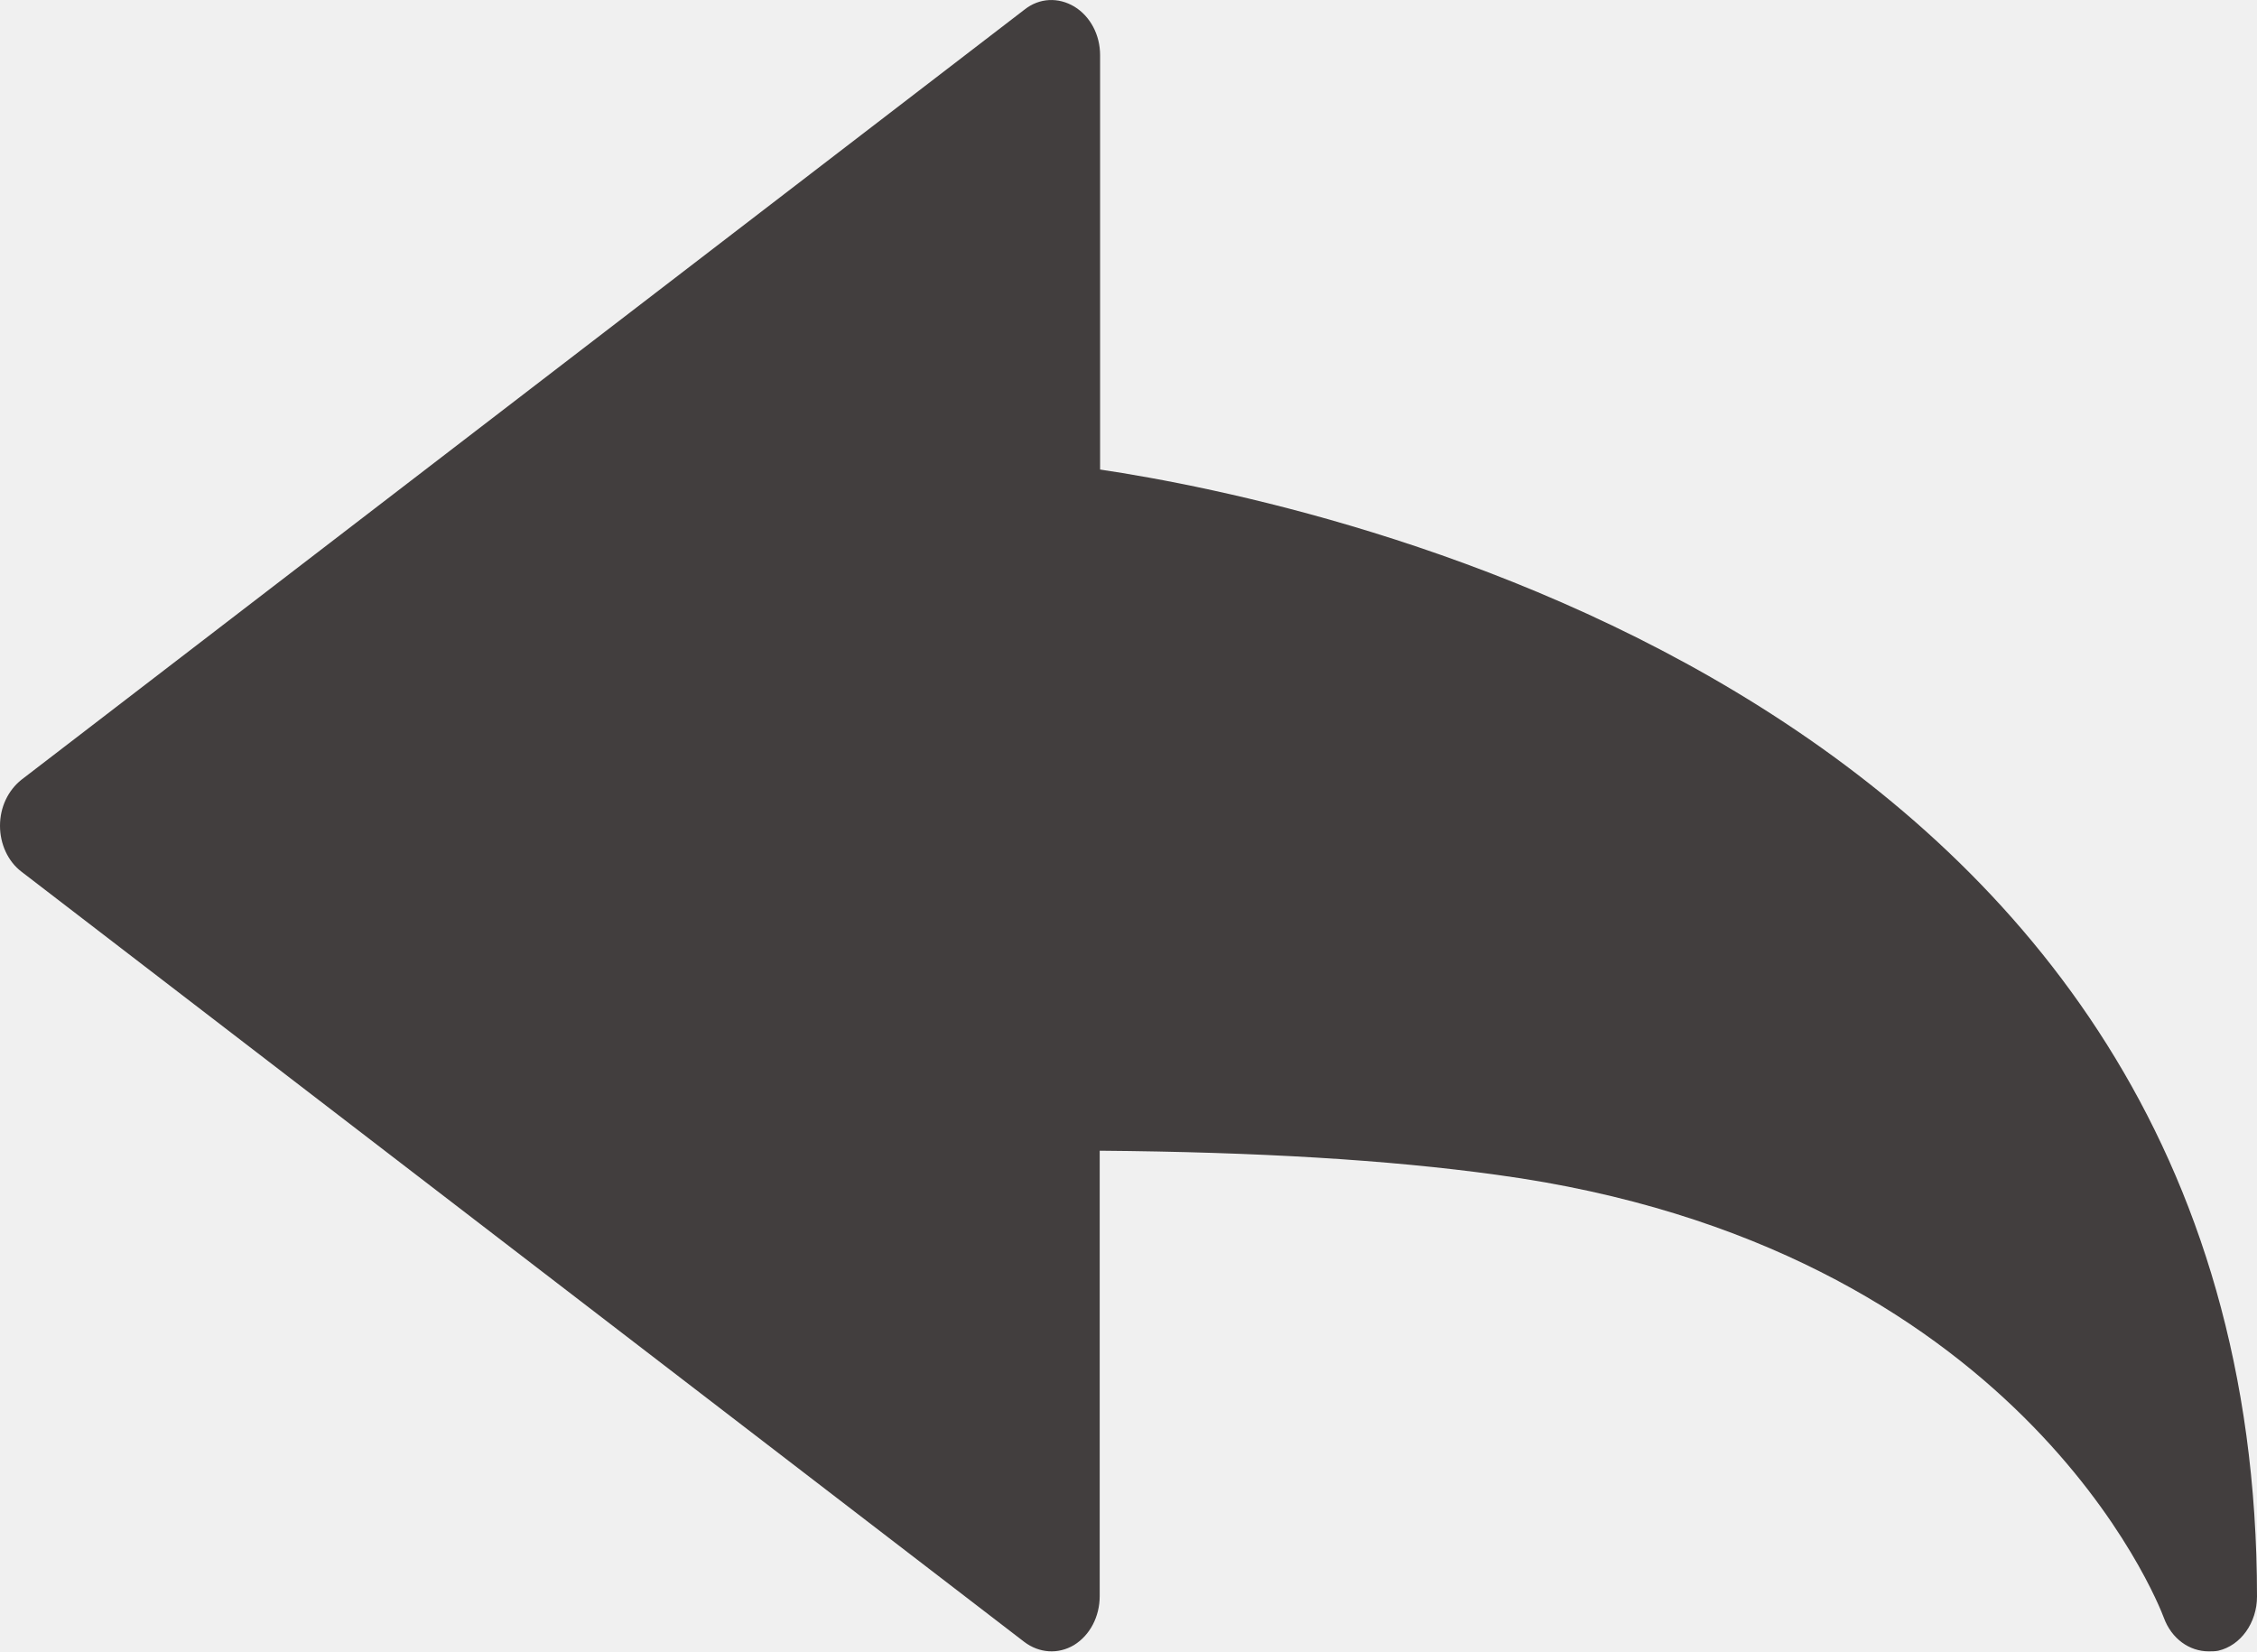
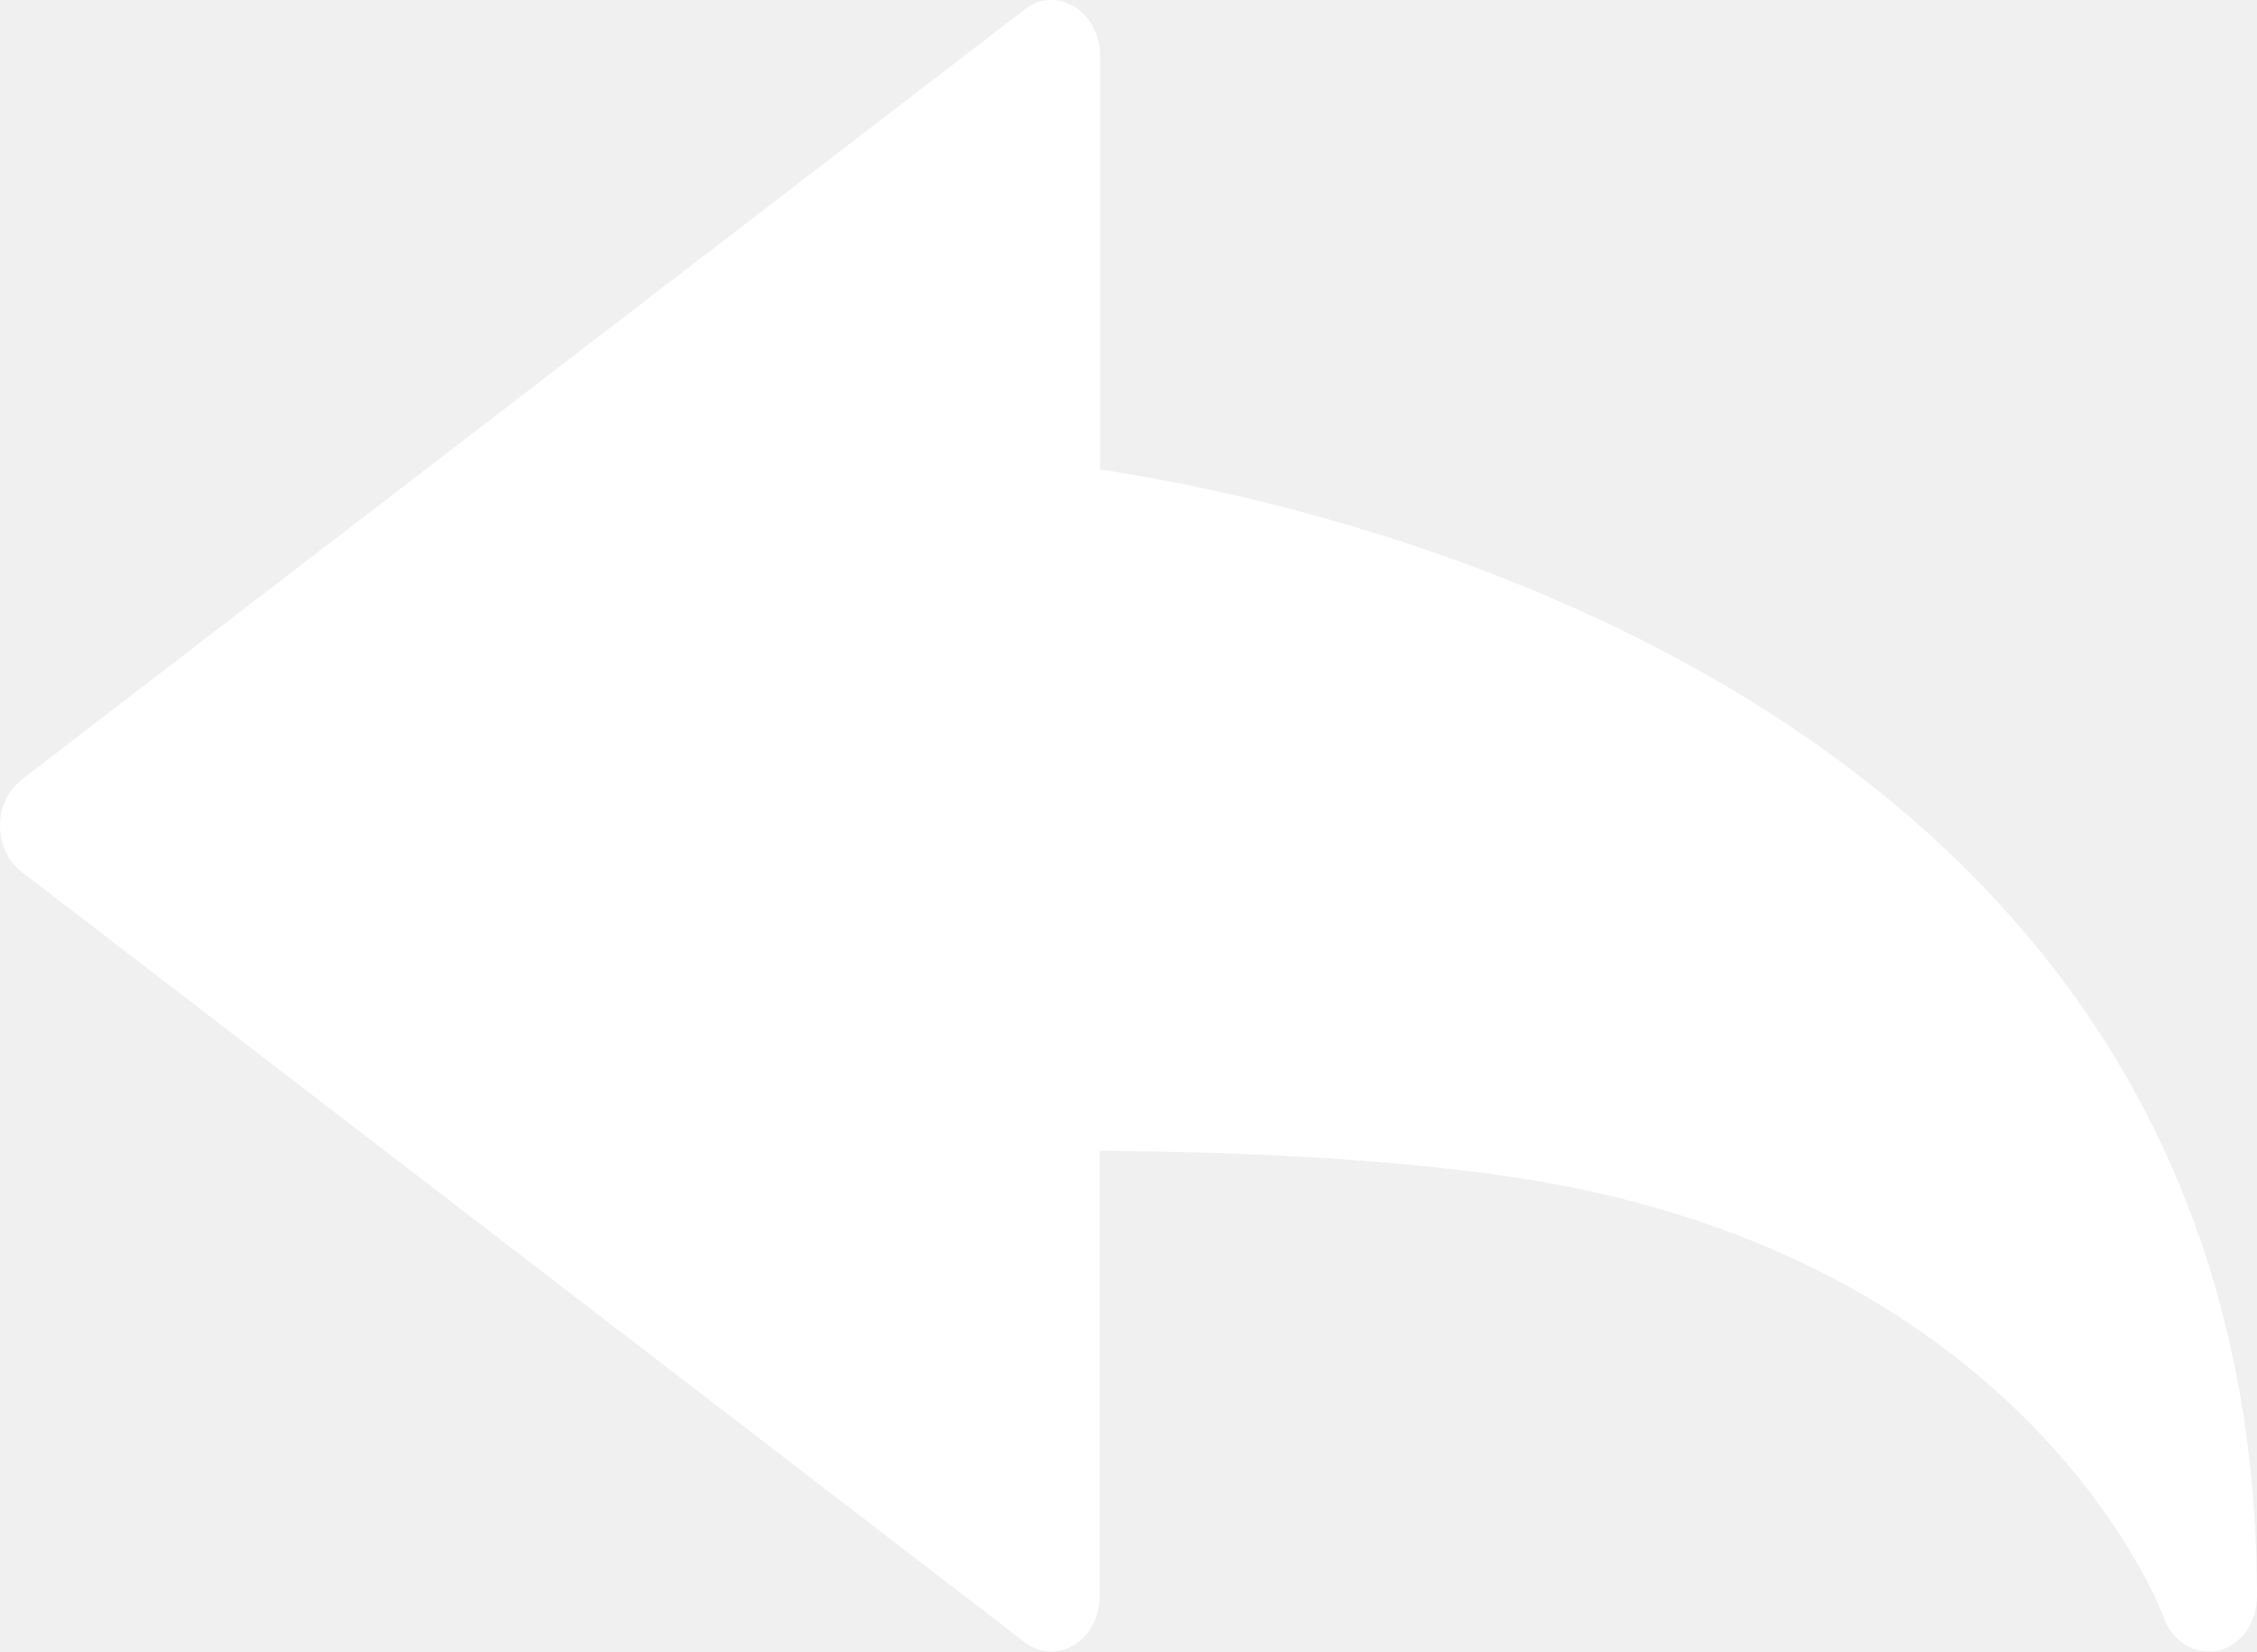
<svg xmlns="http://www.w3.org/2000/svg" width="41px" height="30px" viewBox="0 0 41 30" version="1.1">
  <g id="Page-1" stroke="none" stroke-width="1" fill="none" fill-rule="evenodd">
-     <g id="iPhone-8" transform="translate(-314, -341)" fill="#423E3E" fill-rule="nonzero">
+     <g id="iPhone-8" transform="translate(-314, -341)" fill="#FFFFFF" fill-rule="nonzero">
      <g id="back-arrow" transform="translate(314, 341)">
        <path d="M40.122,30 C39.77,30 39.448,29.77 39.309,29.393 L39.309,29.393 C39.208,29.119 36.672,22.629 27.19,21.343 C25.215,21.07 22.85,20.929 19.977,20.905 L19.977,28.995 C19.977,29.368 19.801,29.707 19.51,29.886 C19.221,30.058 18.875,30.033 18.606,29.828 L0.39,15.836 C0.144,15.649 0,15.333 0,15.002 C0,14.667 0.144,14.362 0.39,14.165 L18.614,0.172 C18.883,-0.04 19.226,-0.054 19.518,0.121 C19.81,0.3 19.984,0.638 19.984,1.001 L19.984,8.53 C23.946,9.12 41,12.617 41,29.004 C41,29.479 40.706,29.895 40.295,29.989 C40.238,30 40.178,30 40.122,30 Z" id="Path" />
      </g>
    </g>
  </g>
</svg>
